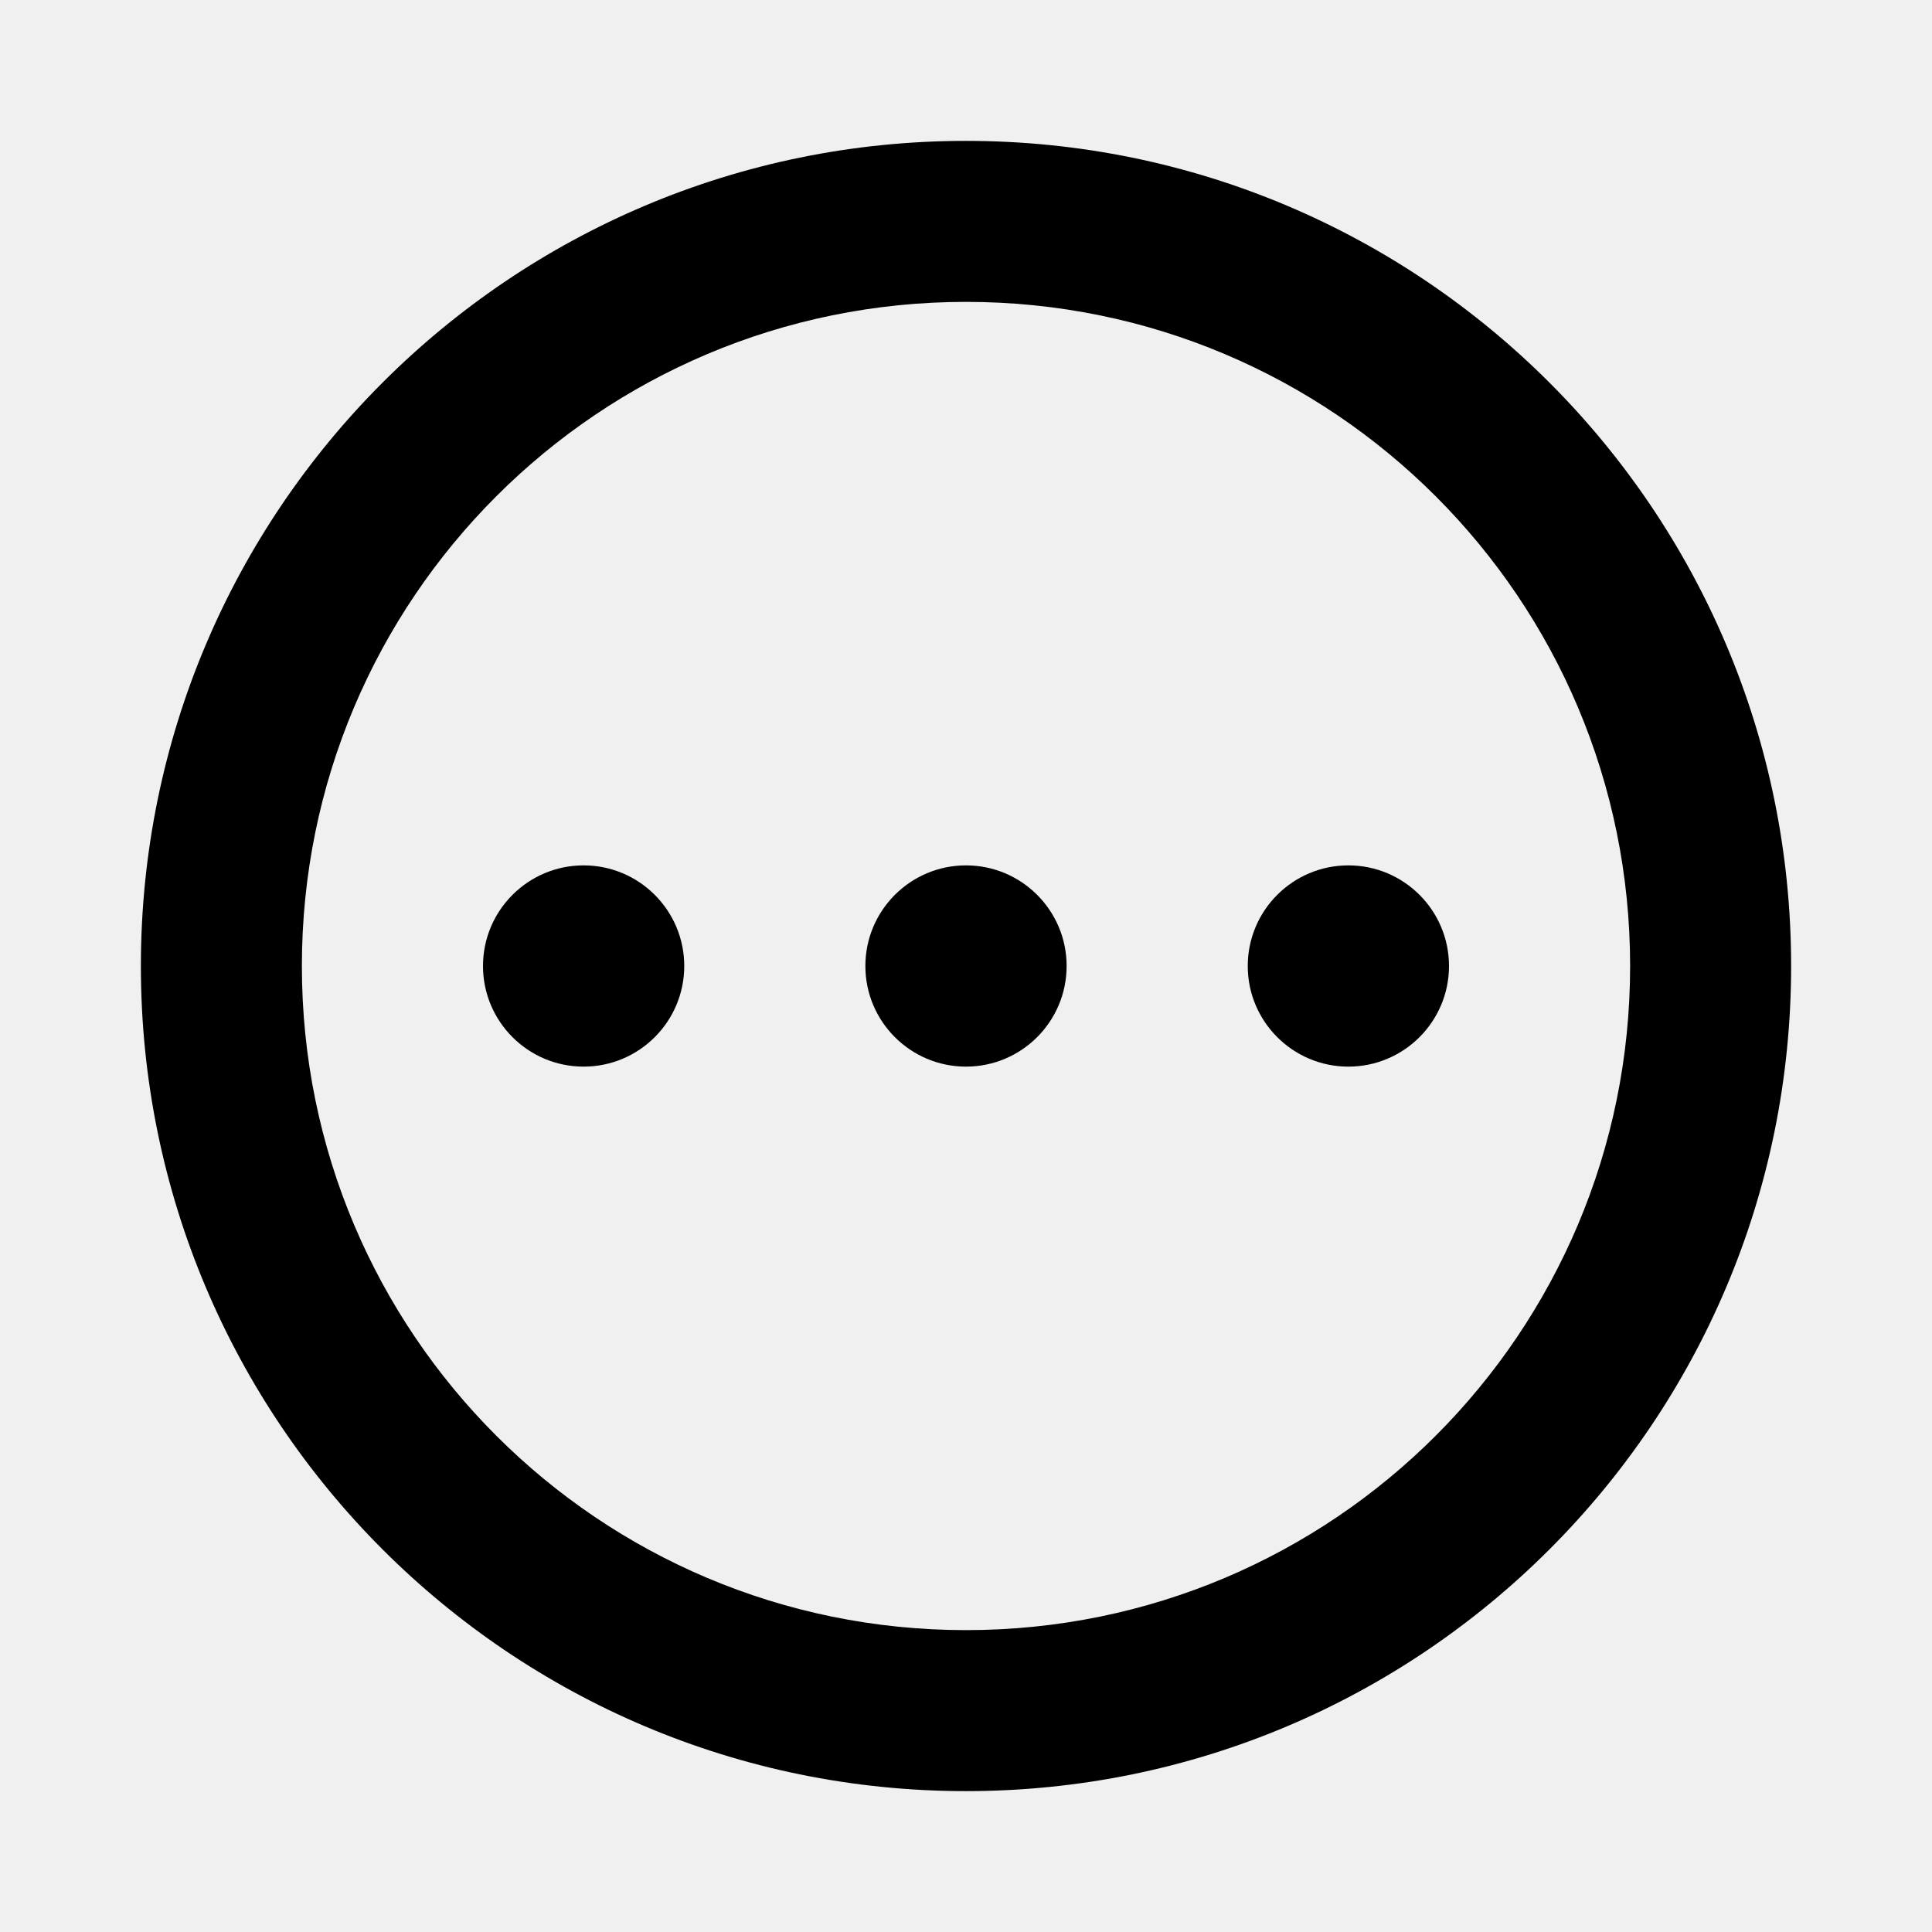
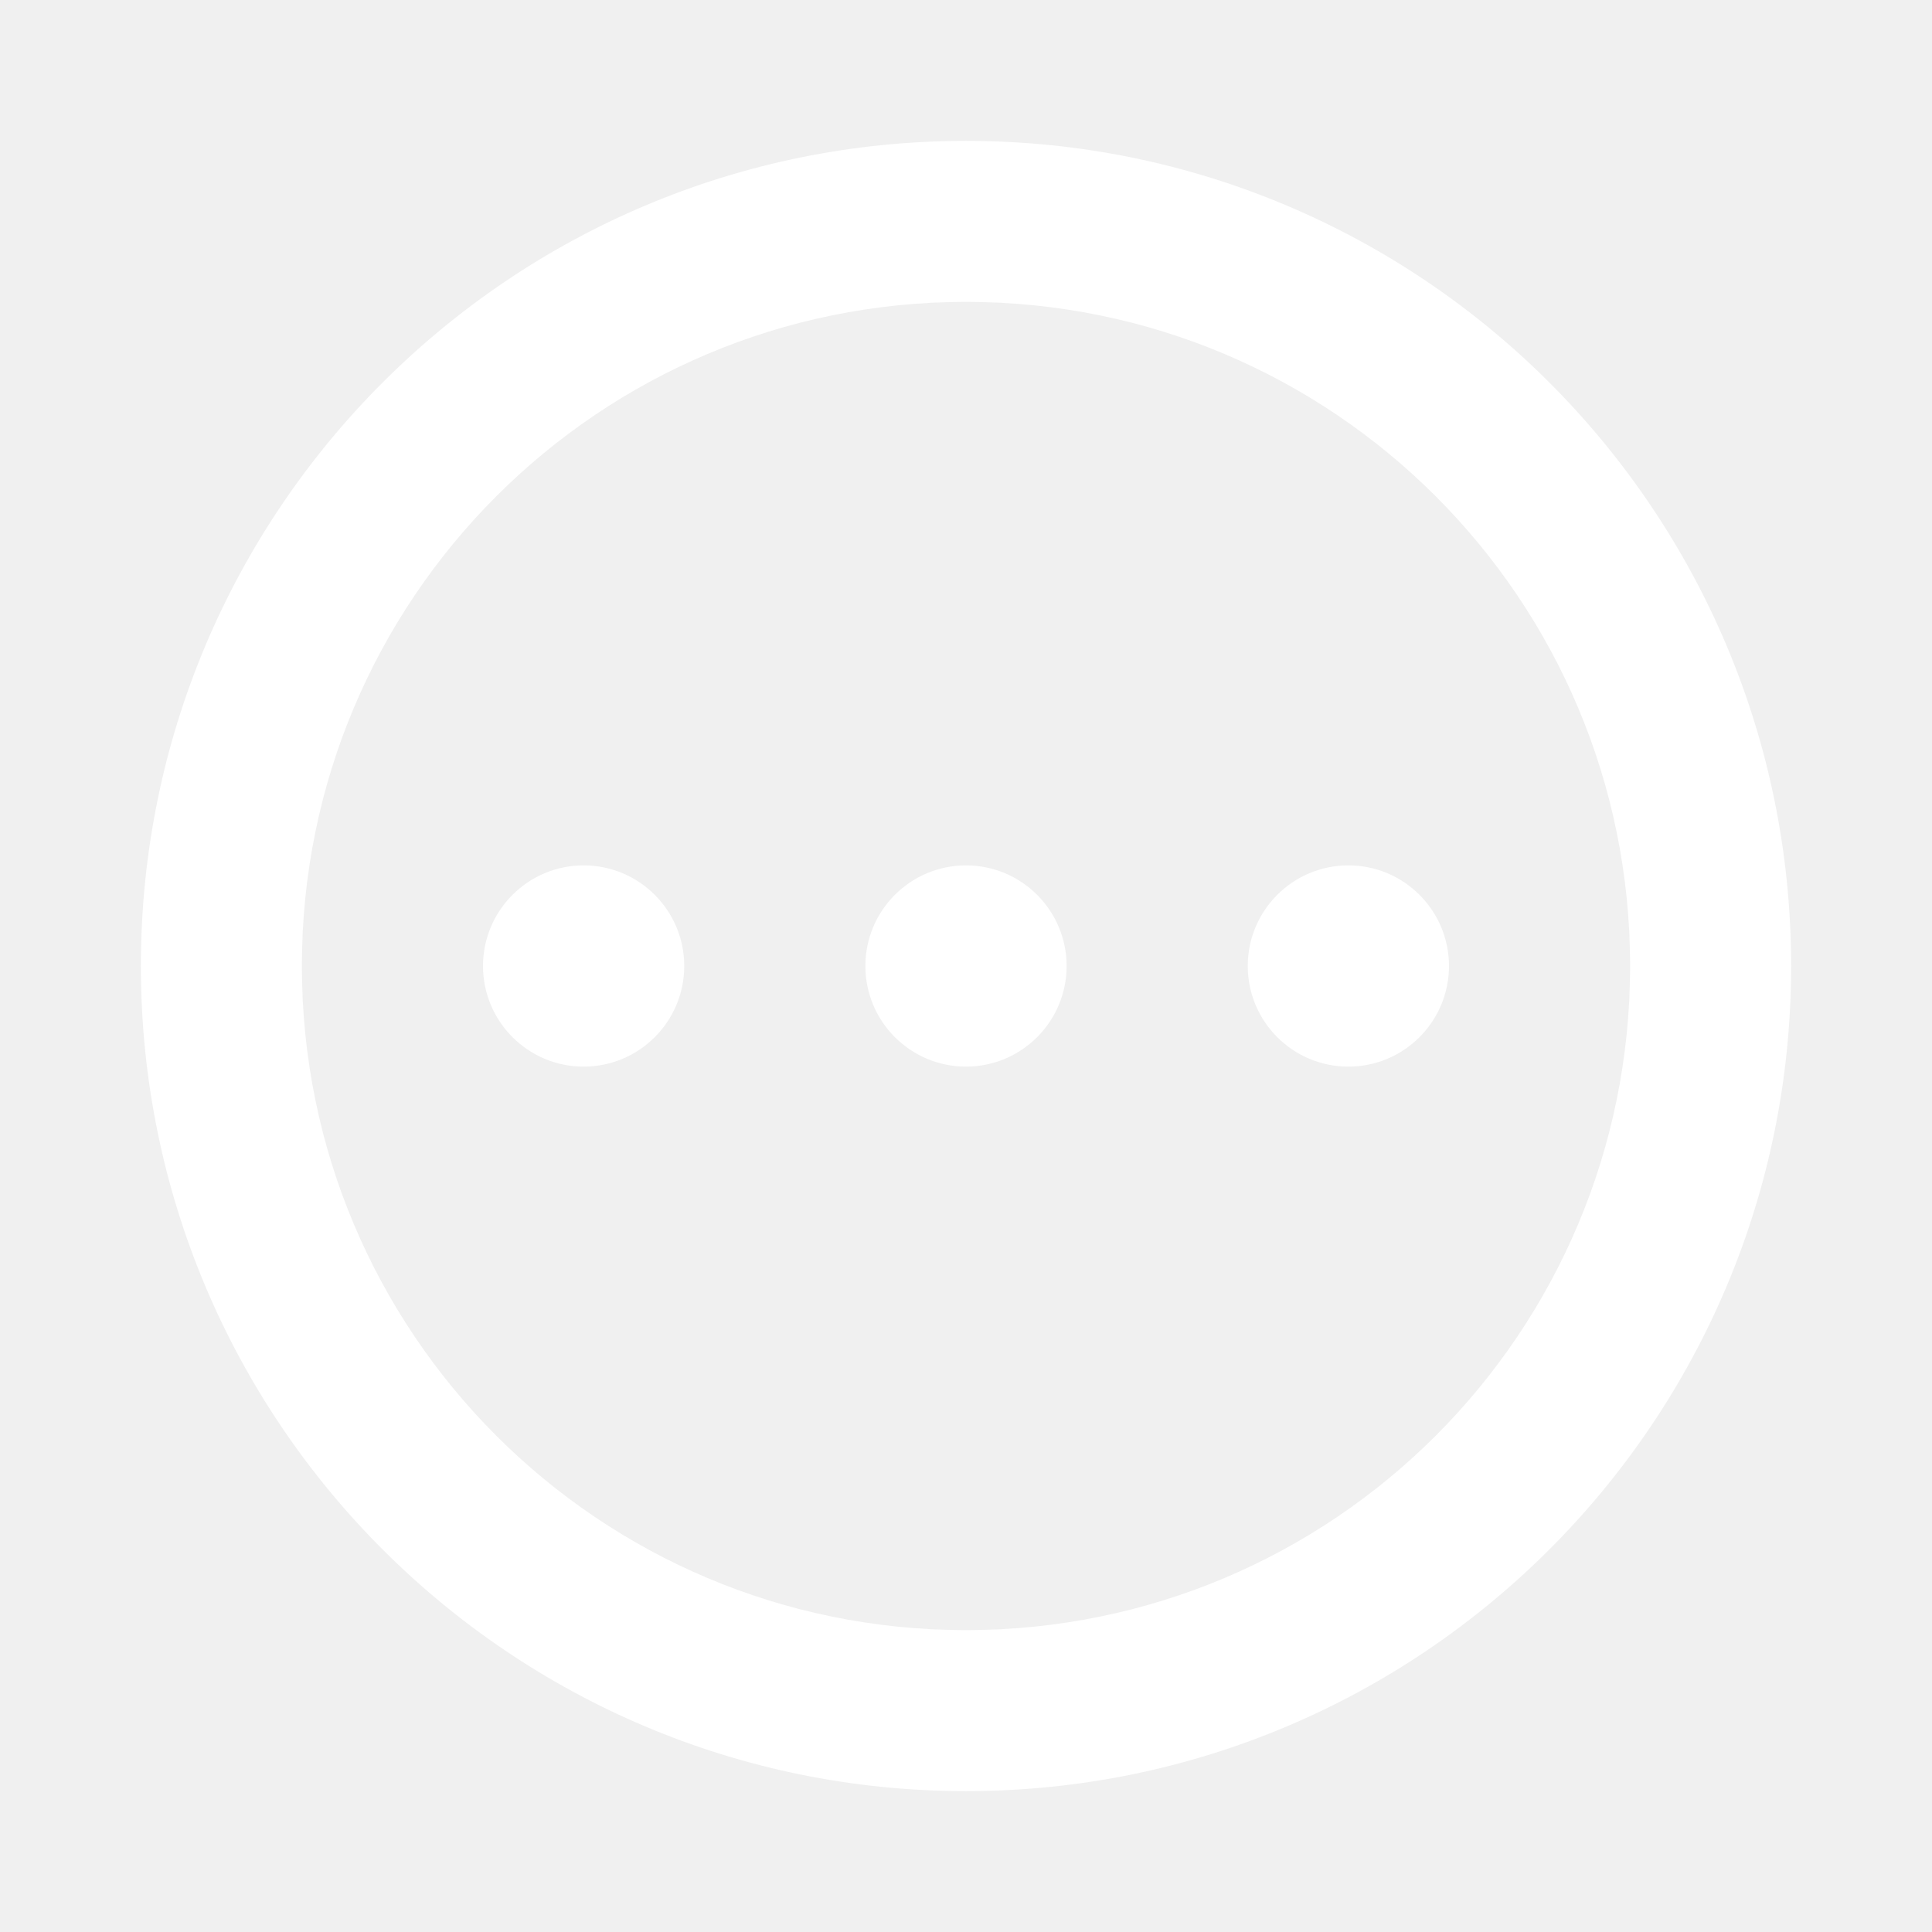
- <svg width="26.25" height="26.25" viewBox="0 0 24 24" aria-hidden="true" class="icons-left">
+ <svg xmlns="http://www.w3.org/2000/svg" width="26.25" height="26.25" viewBox="0 0 24 24" aria-hidden="true" class="icons-left">
  <g>
-     <path d="M3.75 12c0-4.56 3.69-8.25 8.25-8.25s8.25 3.69 8.25 8.25-3.69 8.25-8.25 8.25S3.75 16.56 3.75 12zM12 1.75C6.34 1.75 1.75 6.34 1.75 12S6.34 22.25 12 22.25 22.25 17.66 22.25 12 17.66 1.75 12 1.75zm-4.75 11.5c.69 0 1.25-.56 1.25-1.25s-.56-1.25-1.25-1.25S6 11.31 6 12s.56 1.25 1.25 1.25zm9.5 0c.69 0 1.25-.56 1.25-1.25s-.56-1.25-1.25-1.25-1.25.56-1.25 1.25.56 1.25 1.25 1.25zM13.25 12c0 .69-.56 1.25-1.25 1.25s-1.25-.56-1.25-1.25.56-1.25 1.25-1.25 1.25.56 1.25 1.25z">
+     <path fill="#ffffff" d="M3.75 12c0-4.56 3.69-8.25 8.25-8.25s8.25 3.69 8.25 8.25-3.69 8.25-8.25 8.25S3.75 16.56 3.75 12zM12 1.75C6.34 1.75 1.75 6.34 1.75 12S6.34 22.25 12 22.25 22.25 17.66 22.25 12 17.66 1.75 12 1.75zm-4.75 11.5c.69 0 1.25-.56 1.25-1.25s-.56-1.25-1.25-1.25S6 11.31 6 12s.56 1.25 1.25 1.25zm9.5 0c.69 0 1.25-.56 1.25-1.25s-.56-1.25-1.25-1.25-1.25.56-1.25 1.25.56 1.25 1.25 1.25zM13.25 12c0 .69-.56 1.25-1.25 1.25s-1.25-.56-1.25-1.25.56-1.25 1.25-1.25 1.25.56 1.25 1.25z">
        </path>
  </g>
</svg>
